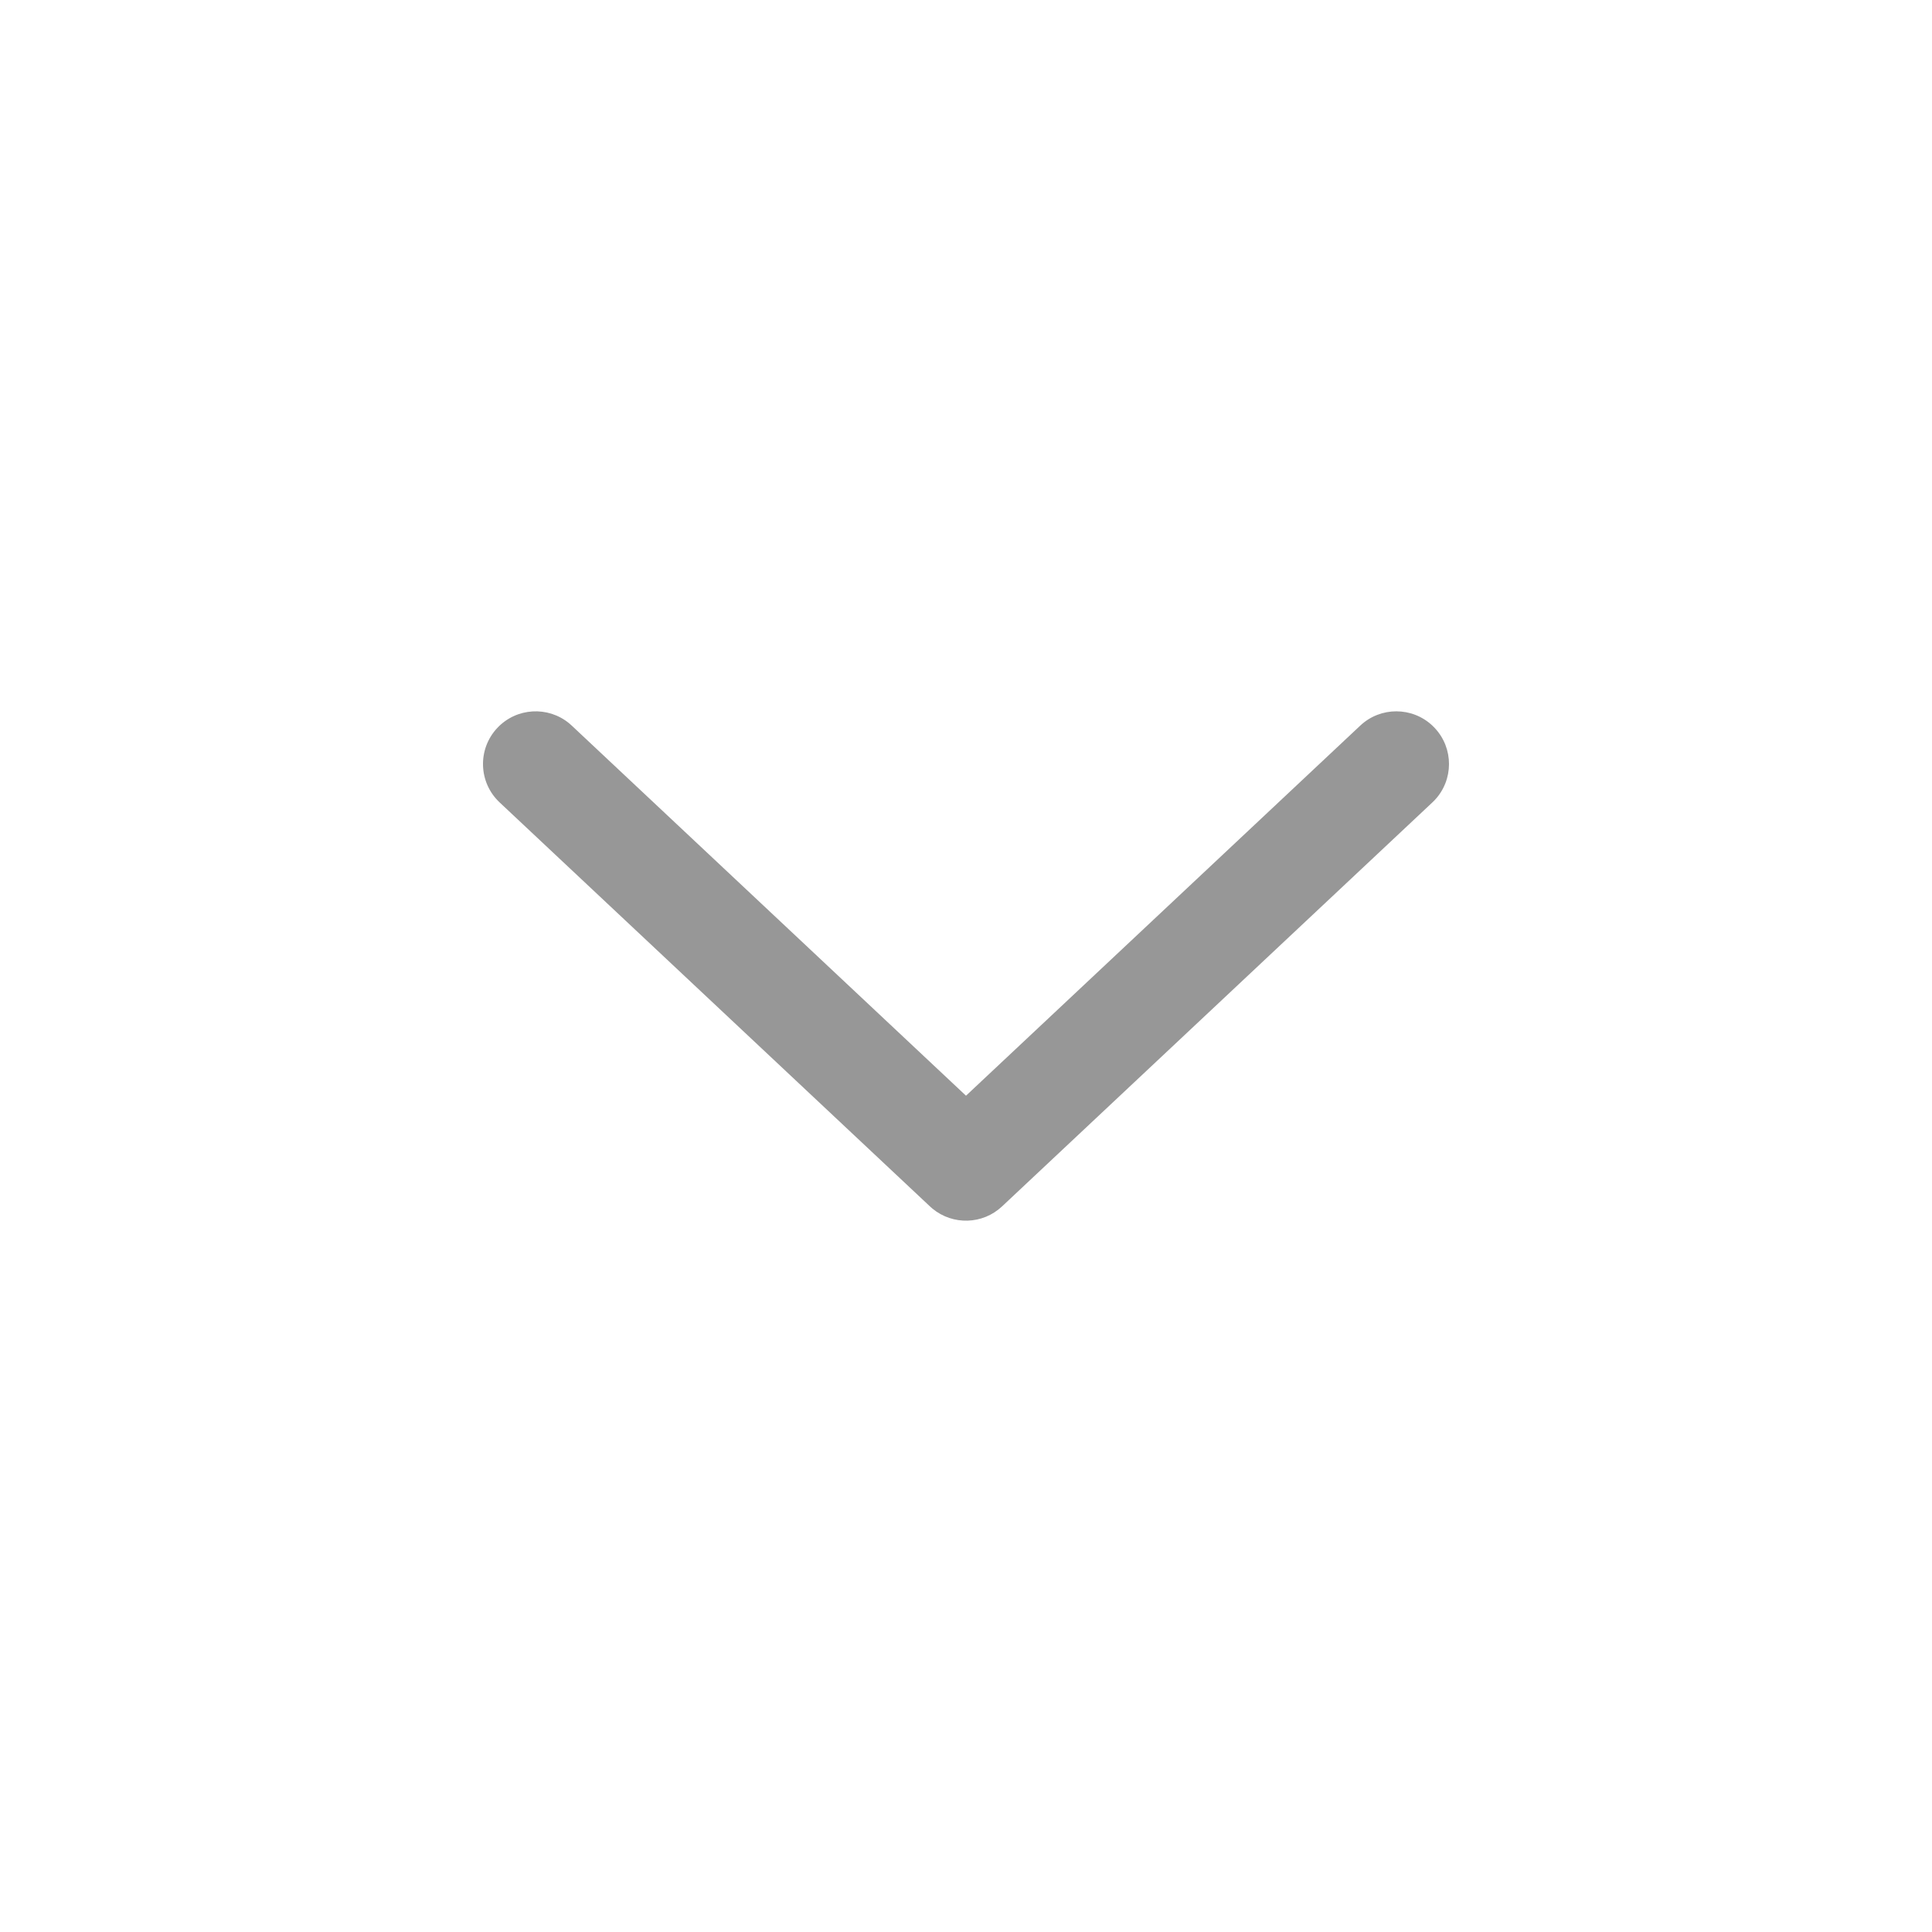
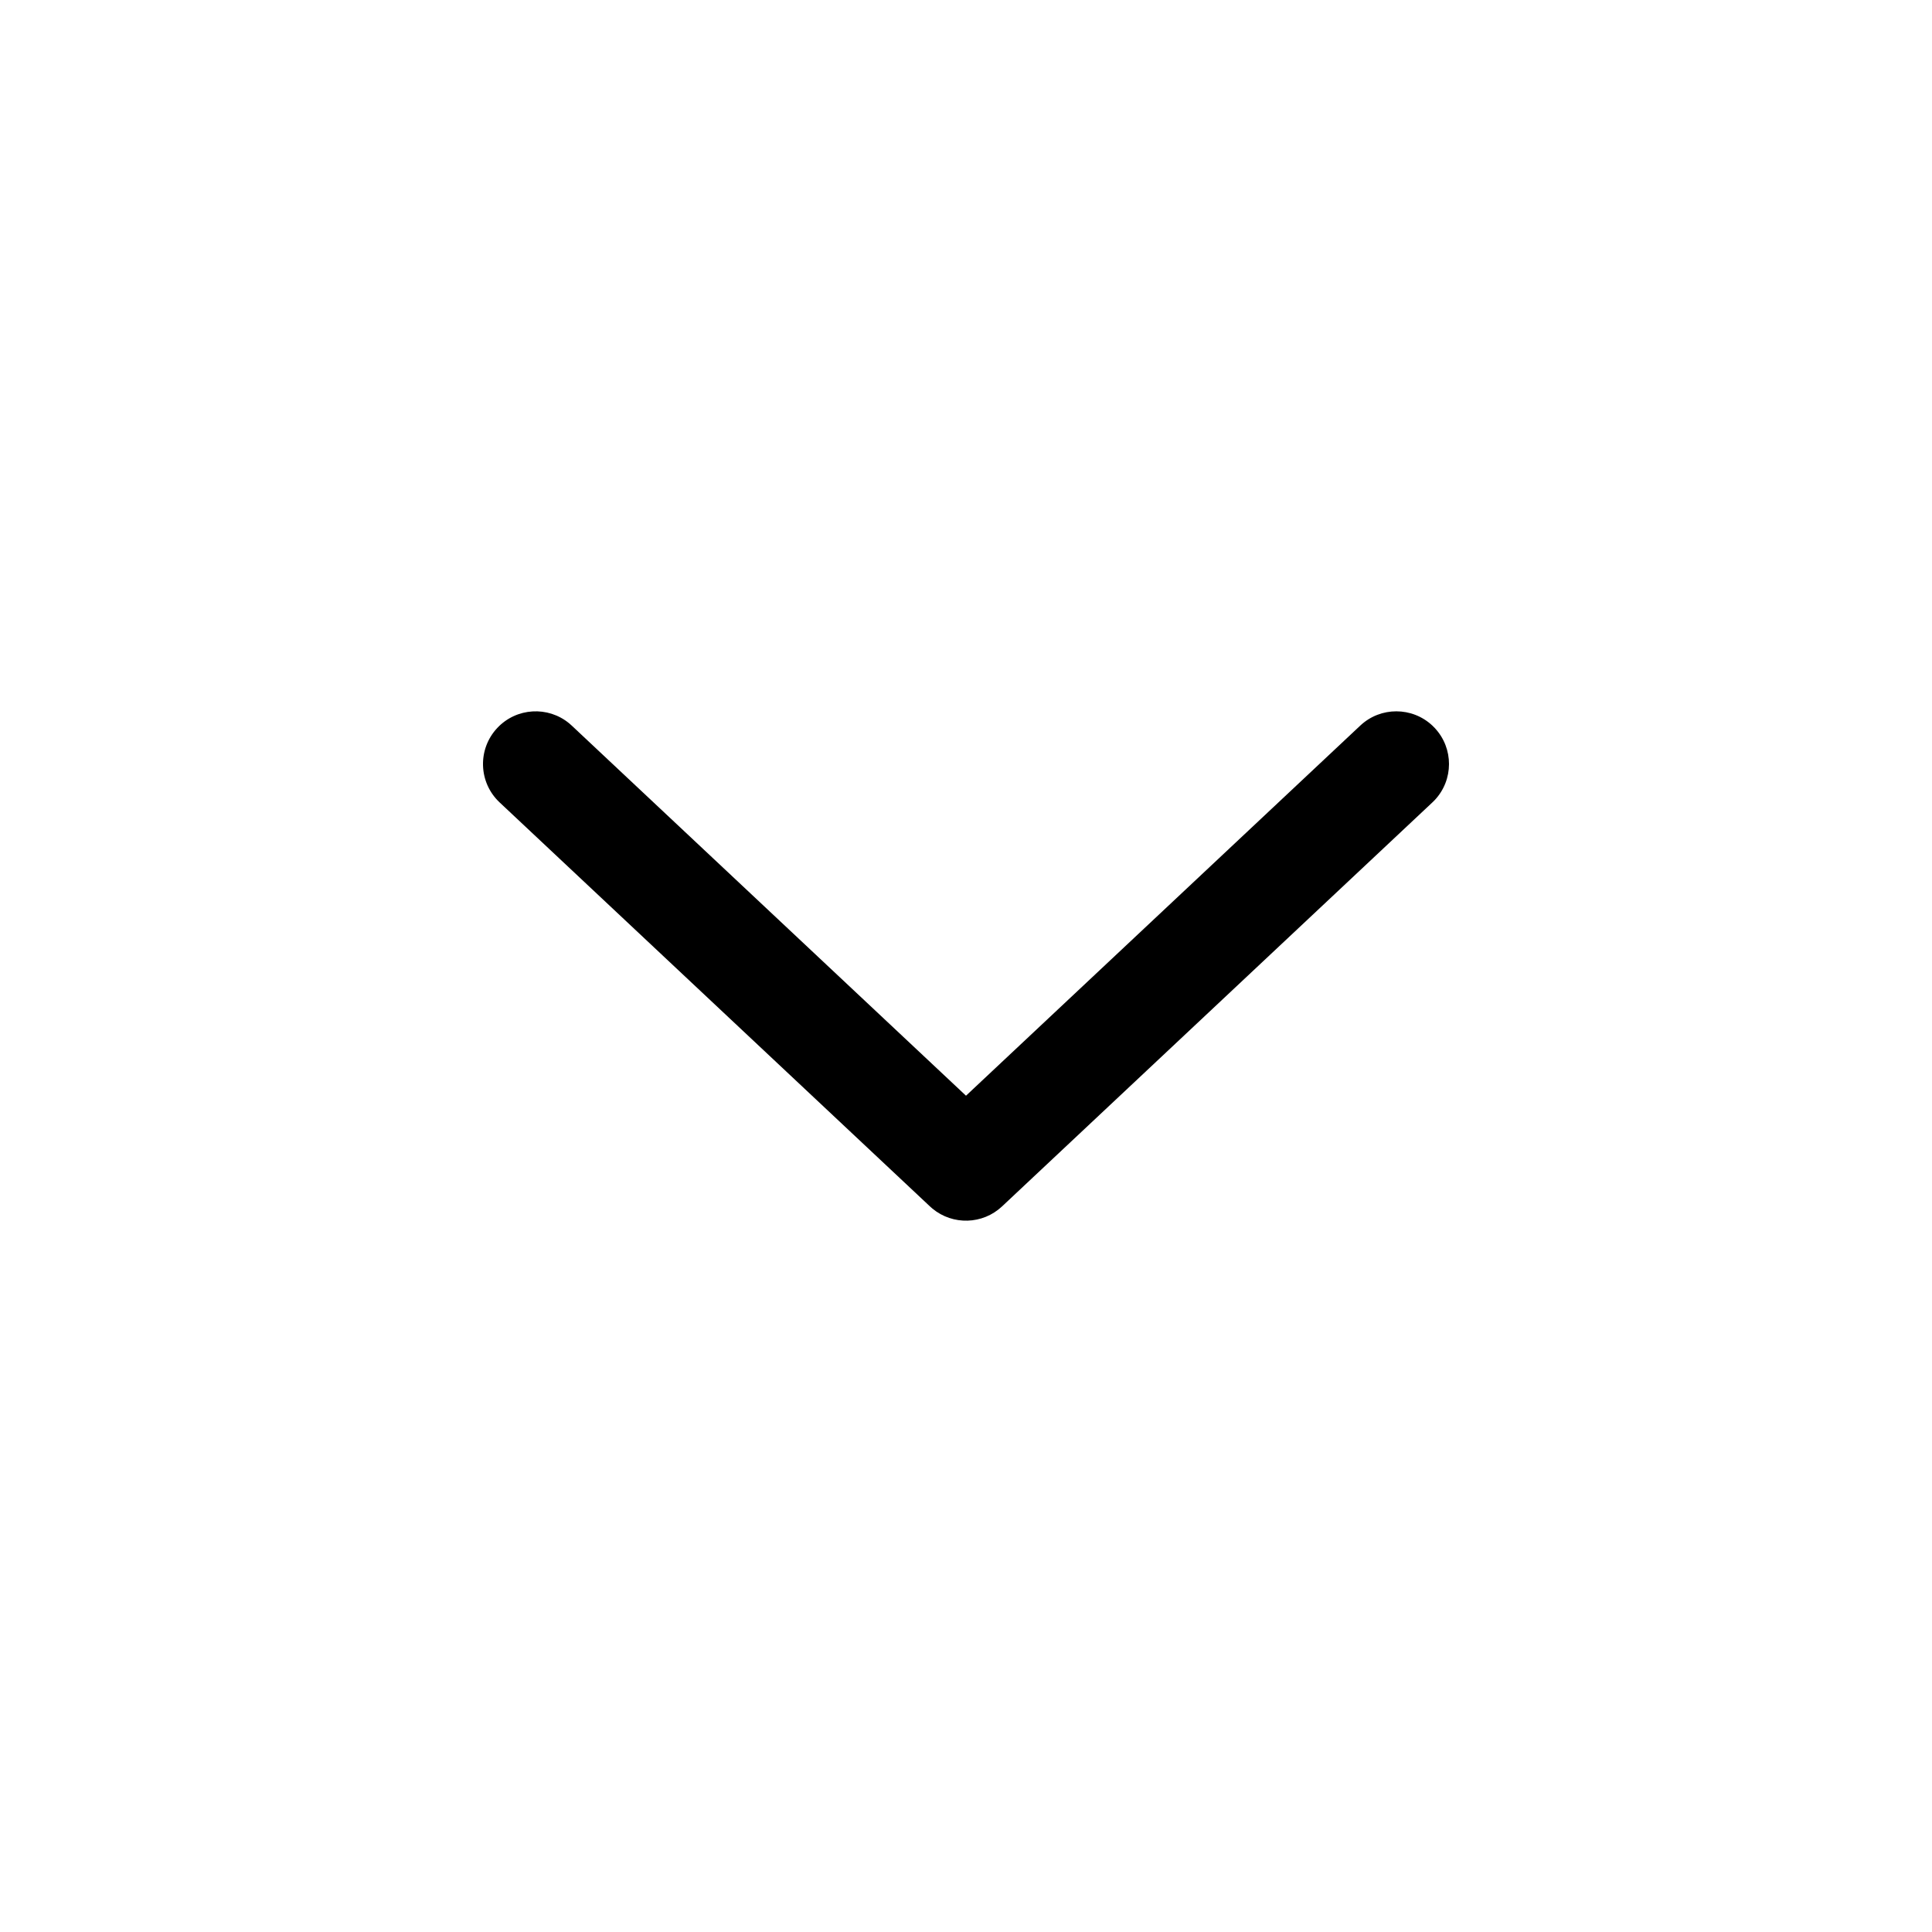
<svg xmlns="http://www.w3.org/2000/svg" width="110px" height="110px" viewBox="0 0 110 110" version="1.1">
  <g id="cahevron_down" stroke="none" stroke-width="1" fill="none" fill-rule="evenodd">
-     <path d="M52.947,41.313 C54.053,40.274 55.75,40.231 56.906,41.183 L57.053,41.313 L81.553,64.313 C82.761,65.447 82.821,67.345 81.687,68.553 C80.597,69.715 78.8,69.815 77.589,68.813 L77.447,68.687 L55,47.615 L32.553,68.687 C31.392,69.778 29.592,69.764 28.447,68.688 L28.313,68.553 C27.222,67.392 27.236,65.592 28.312,64.447 L28.447,64.313 L52.947,41.313 Z" id="Path" fill="#979797" fill-rule="nonzero" transform="translate(55, 55.00001) rotate(-180) translate(-55, -55.00001) " />
+     <path d="M52.947,41.313 C54.053,40.274 55.75,40.231 56.906,41.183 L57.053,41.313 L81.553,64.313 C82.761,65.447 82.821,67.345 81.687,68.553 C80.597,69.715 78.8,69.815 77.589,68.813 L77.447,68.687 L55,47.615 L32.553,68.687 C31.392,69.778 29.592,69.764 28.447,68.688 L28.313,68.553 C27.222,67.392 27.236,65.592 28.312,64.447 L28.447,64.313 L52.947,41.313 Z" id="Path" fill="currentColor" fill-rule="nonzero" transform="translate(55, 55.00001) rotate(-180) translate(-55, -55.00001) " />
  </g>
</svg>
